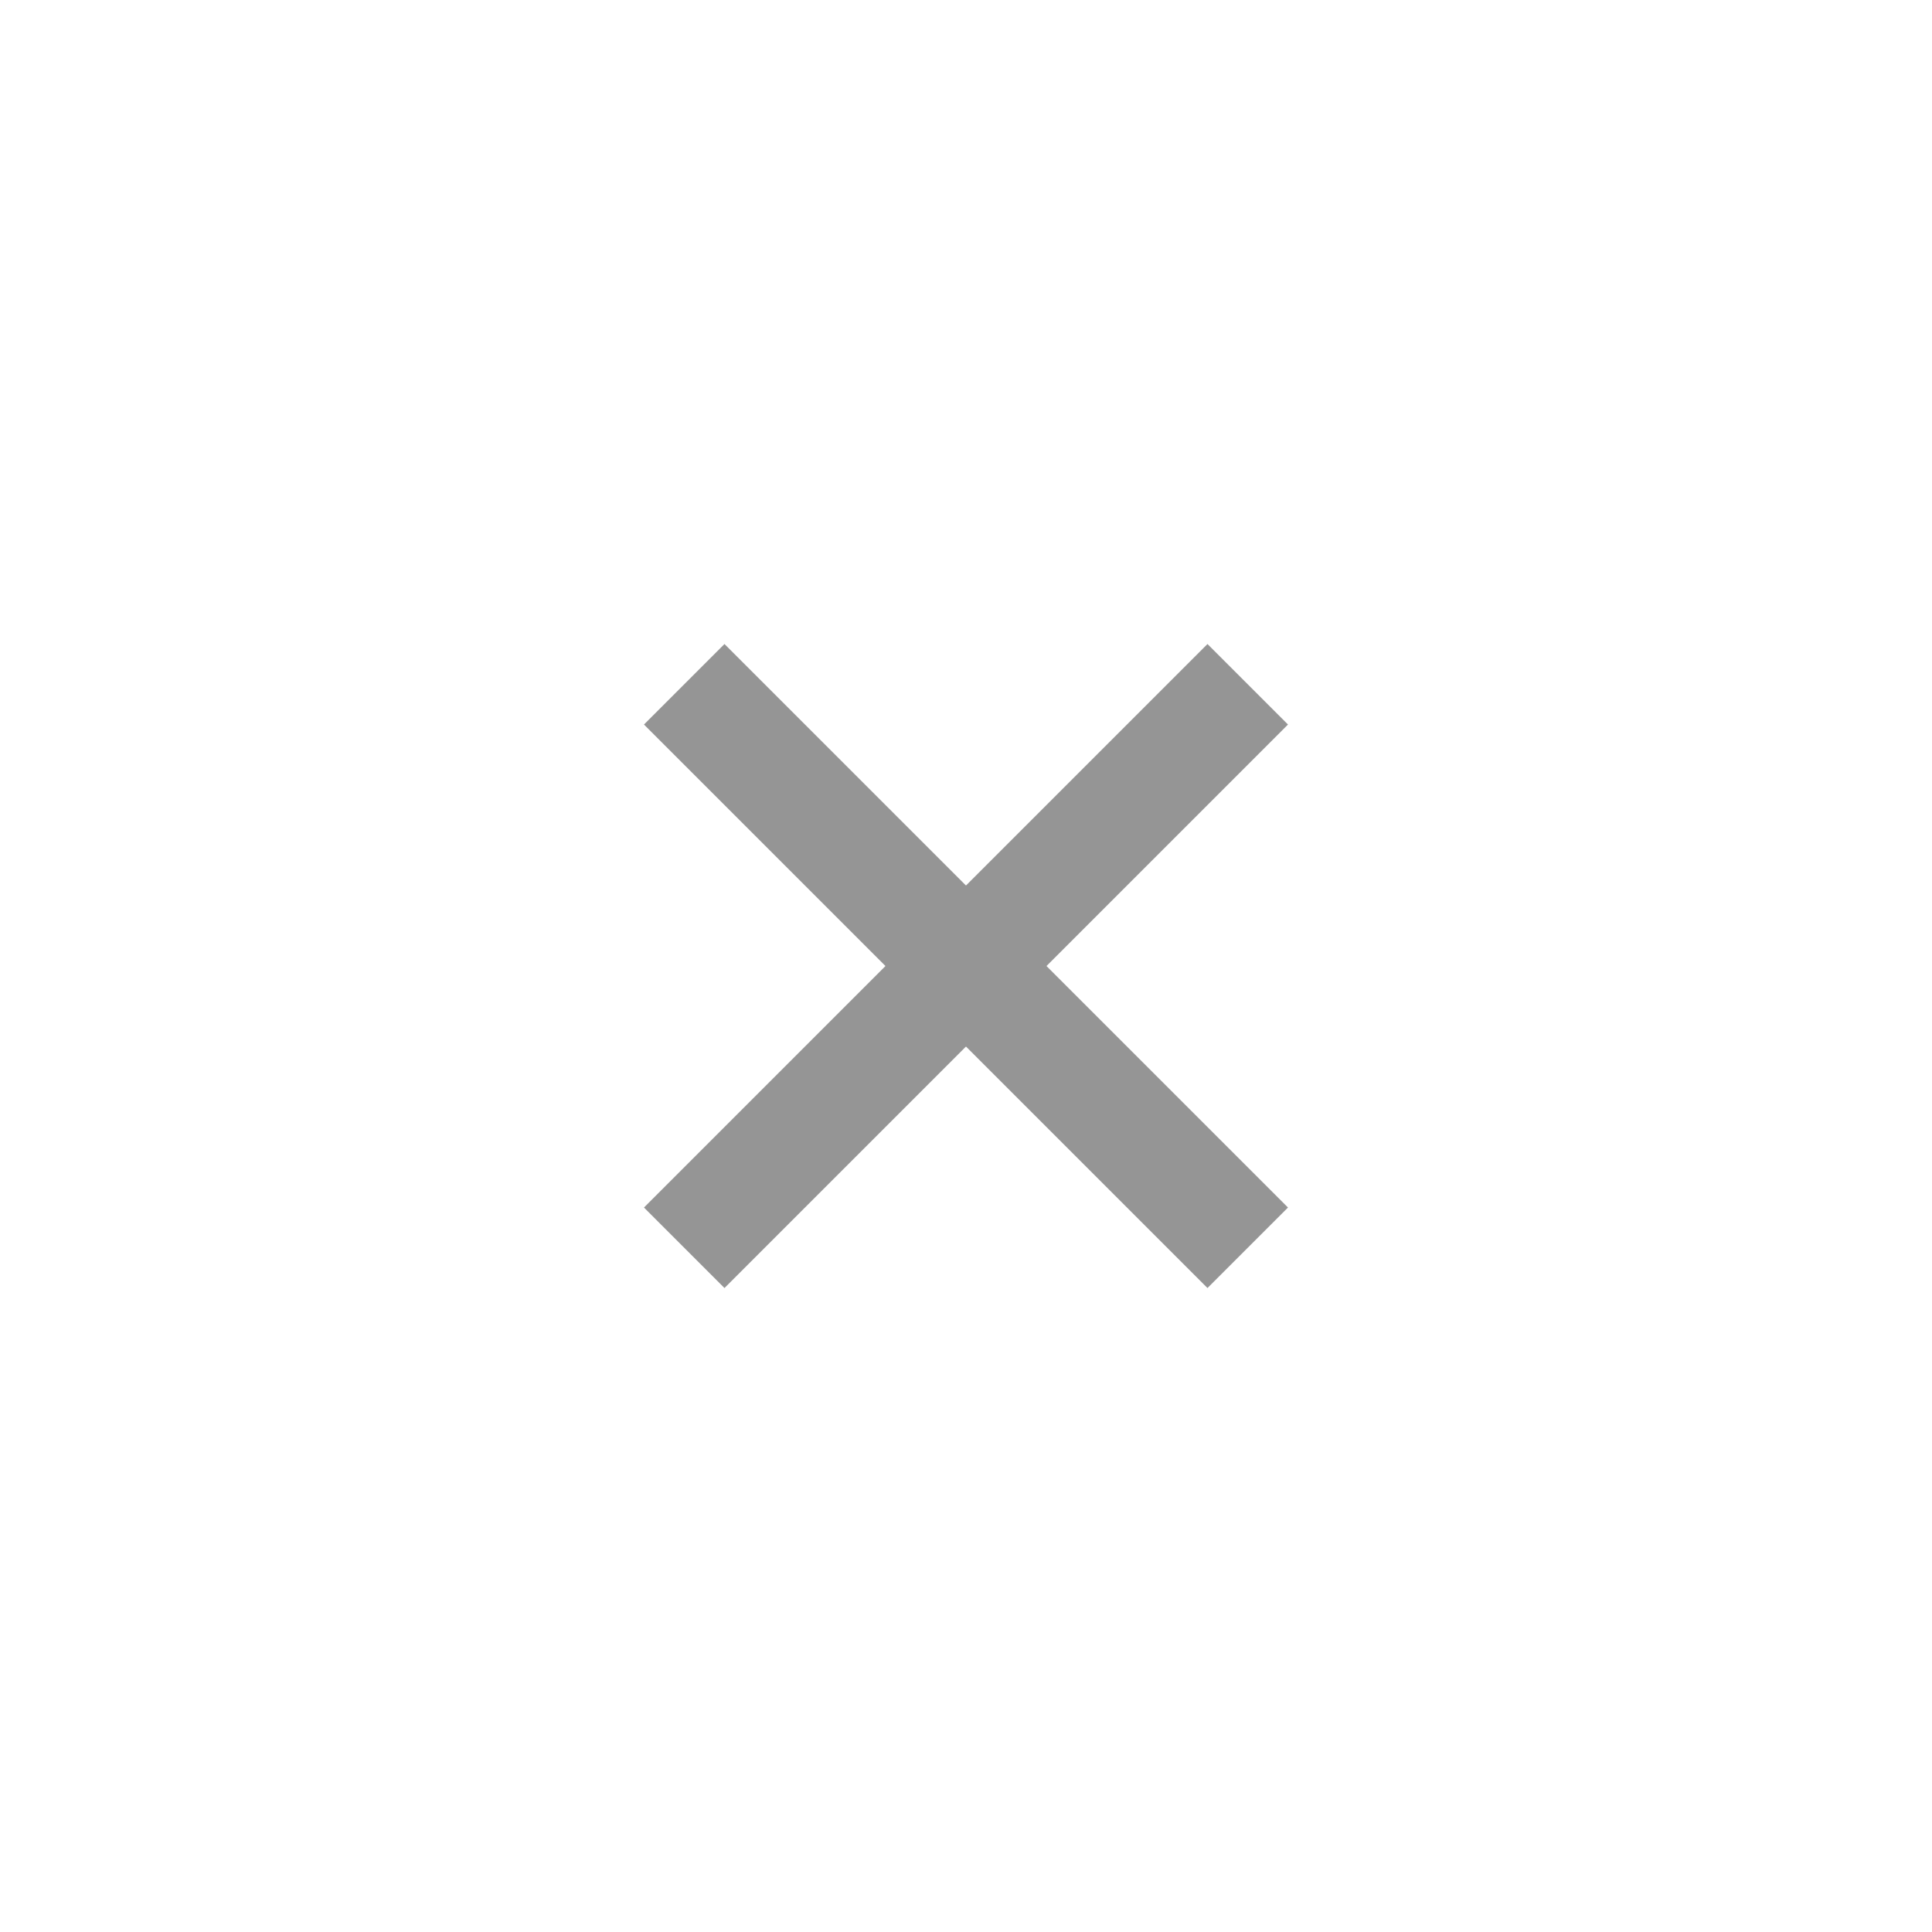
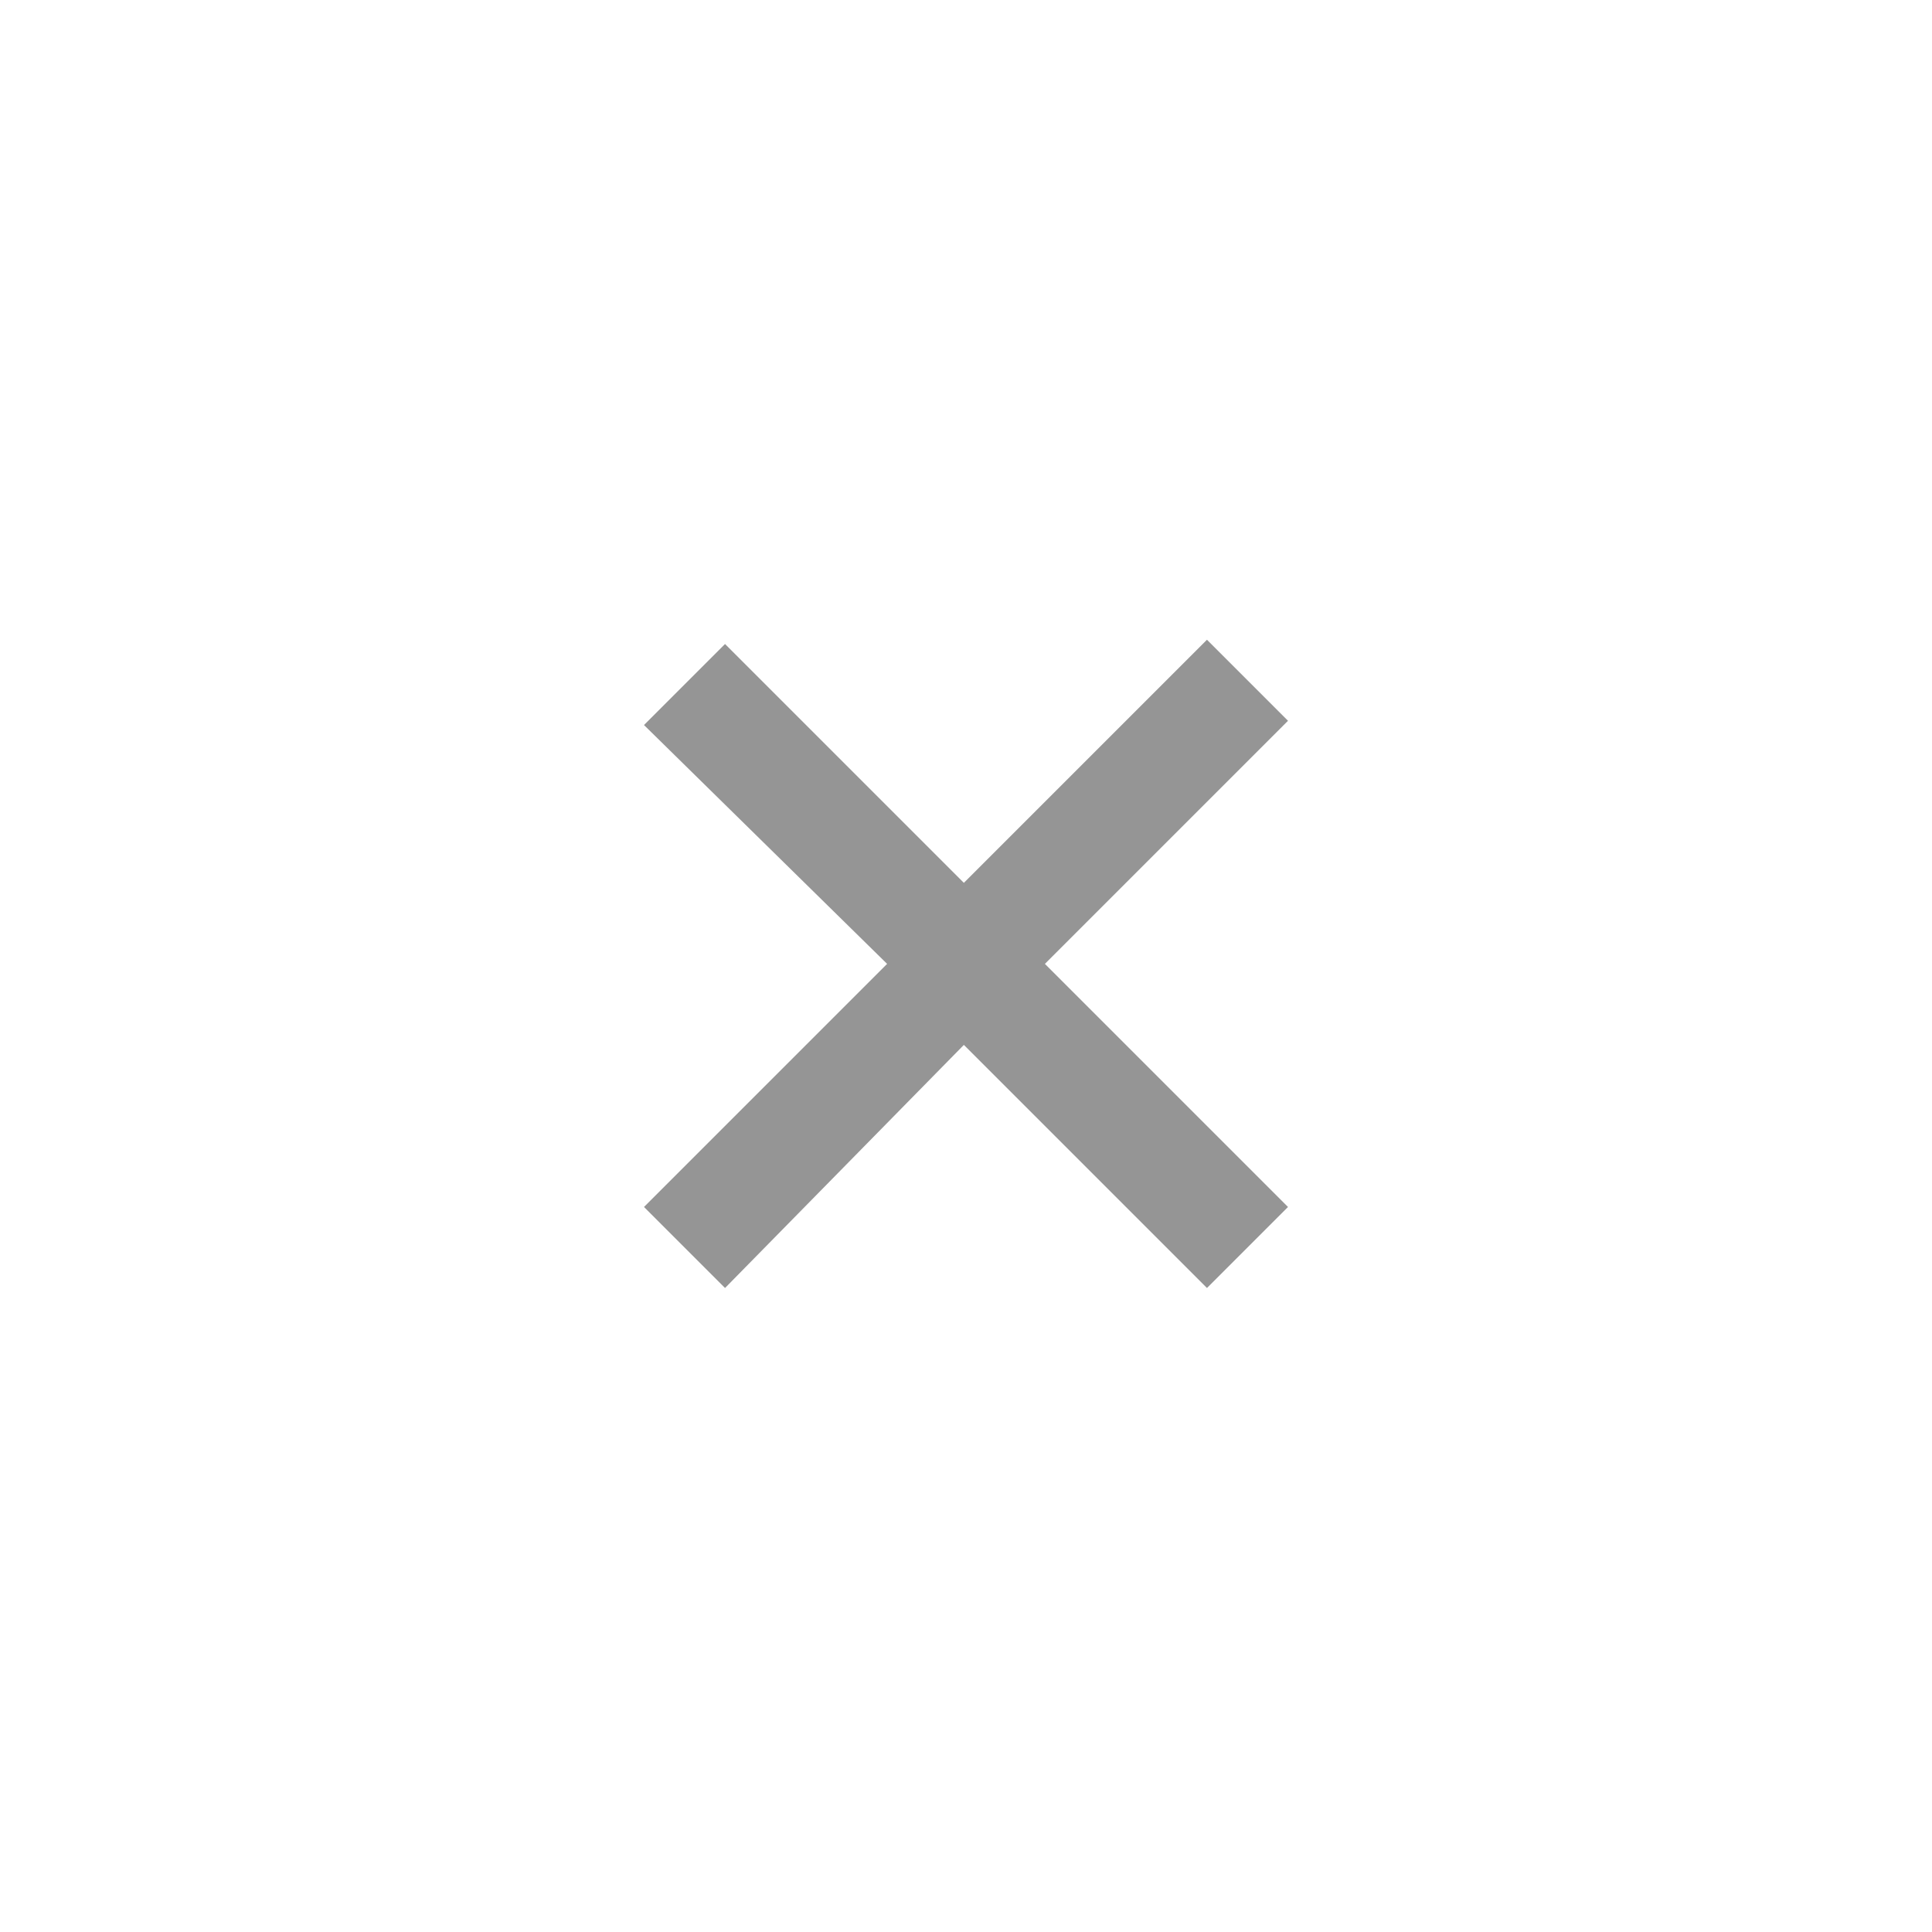
- <svg xmlns="http://www.w3.org/2000/svg" width="45.255" height="45.255" viewBox="0 0 45.255 45.255">
-   <g id="add-line" transform="translate(22.627) rotate(45)">
-     <path id="Path_31" data-name="Path 31" d="M0,0H32V32H0Z" fill="none" />
-     <path id="Path_32" data-name="Path 32" d="M13,13V5h2.667v8h8v2.667h-8v8H13v-8H5V13Z" transform="translate(1.667 1.667)" fill="#959595" />
-   </g>
+ <svg xmlns="http://www.w3.org/2000/svg" version="1.1" id="圖層_1" x="0px" y="0px" viewBox="0 0 45.3 45.3" enable-background="new 0 0 45.3 45.3" xml:space="preserve">
+   <path fill="#959595" d="M22.6,20.7l5.7-5.7l1.9,1.9l-5.7,5.7l5.7,5.7l-1.9,1.9l-5.7-5.7L17,30.2l-1.9-1.9l5.7-5.7L15.1,17l1.9-1.9  L22.6,20.7z" />
</svg>
